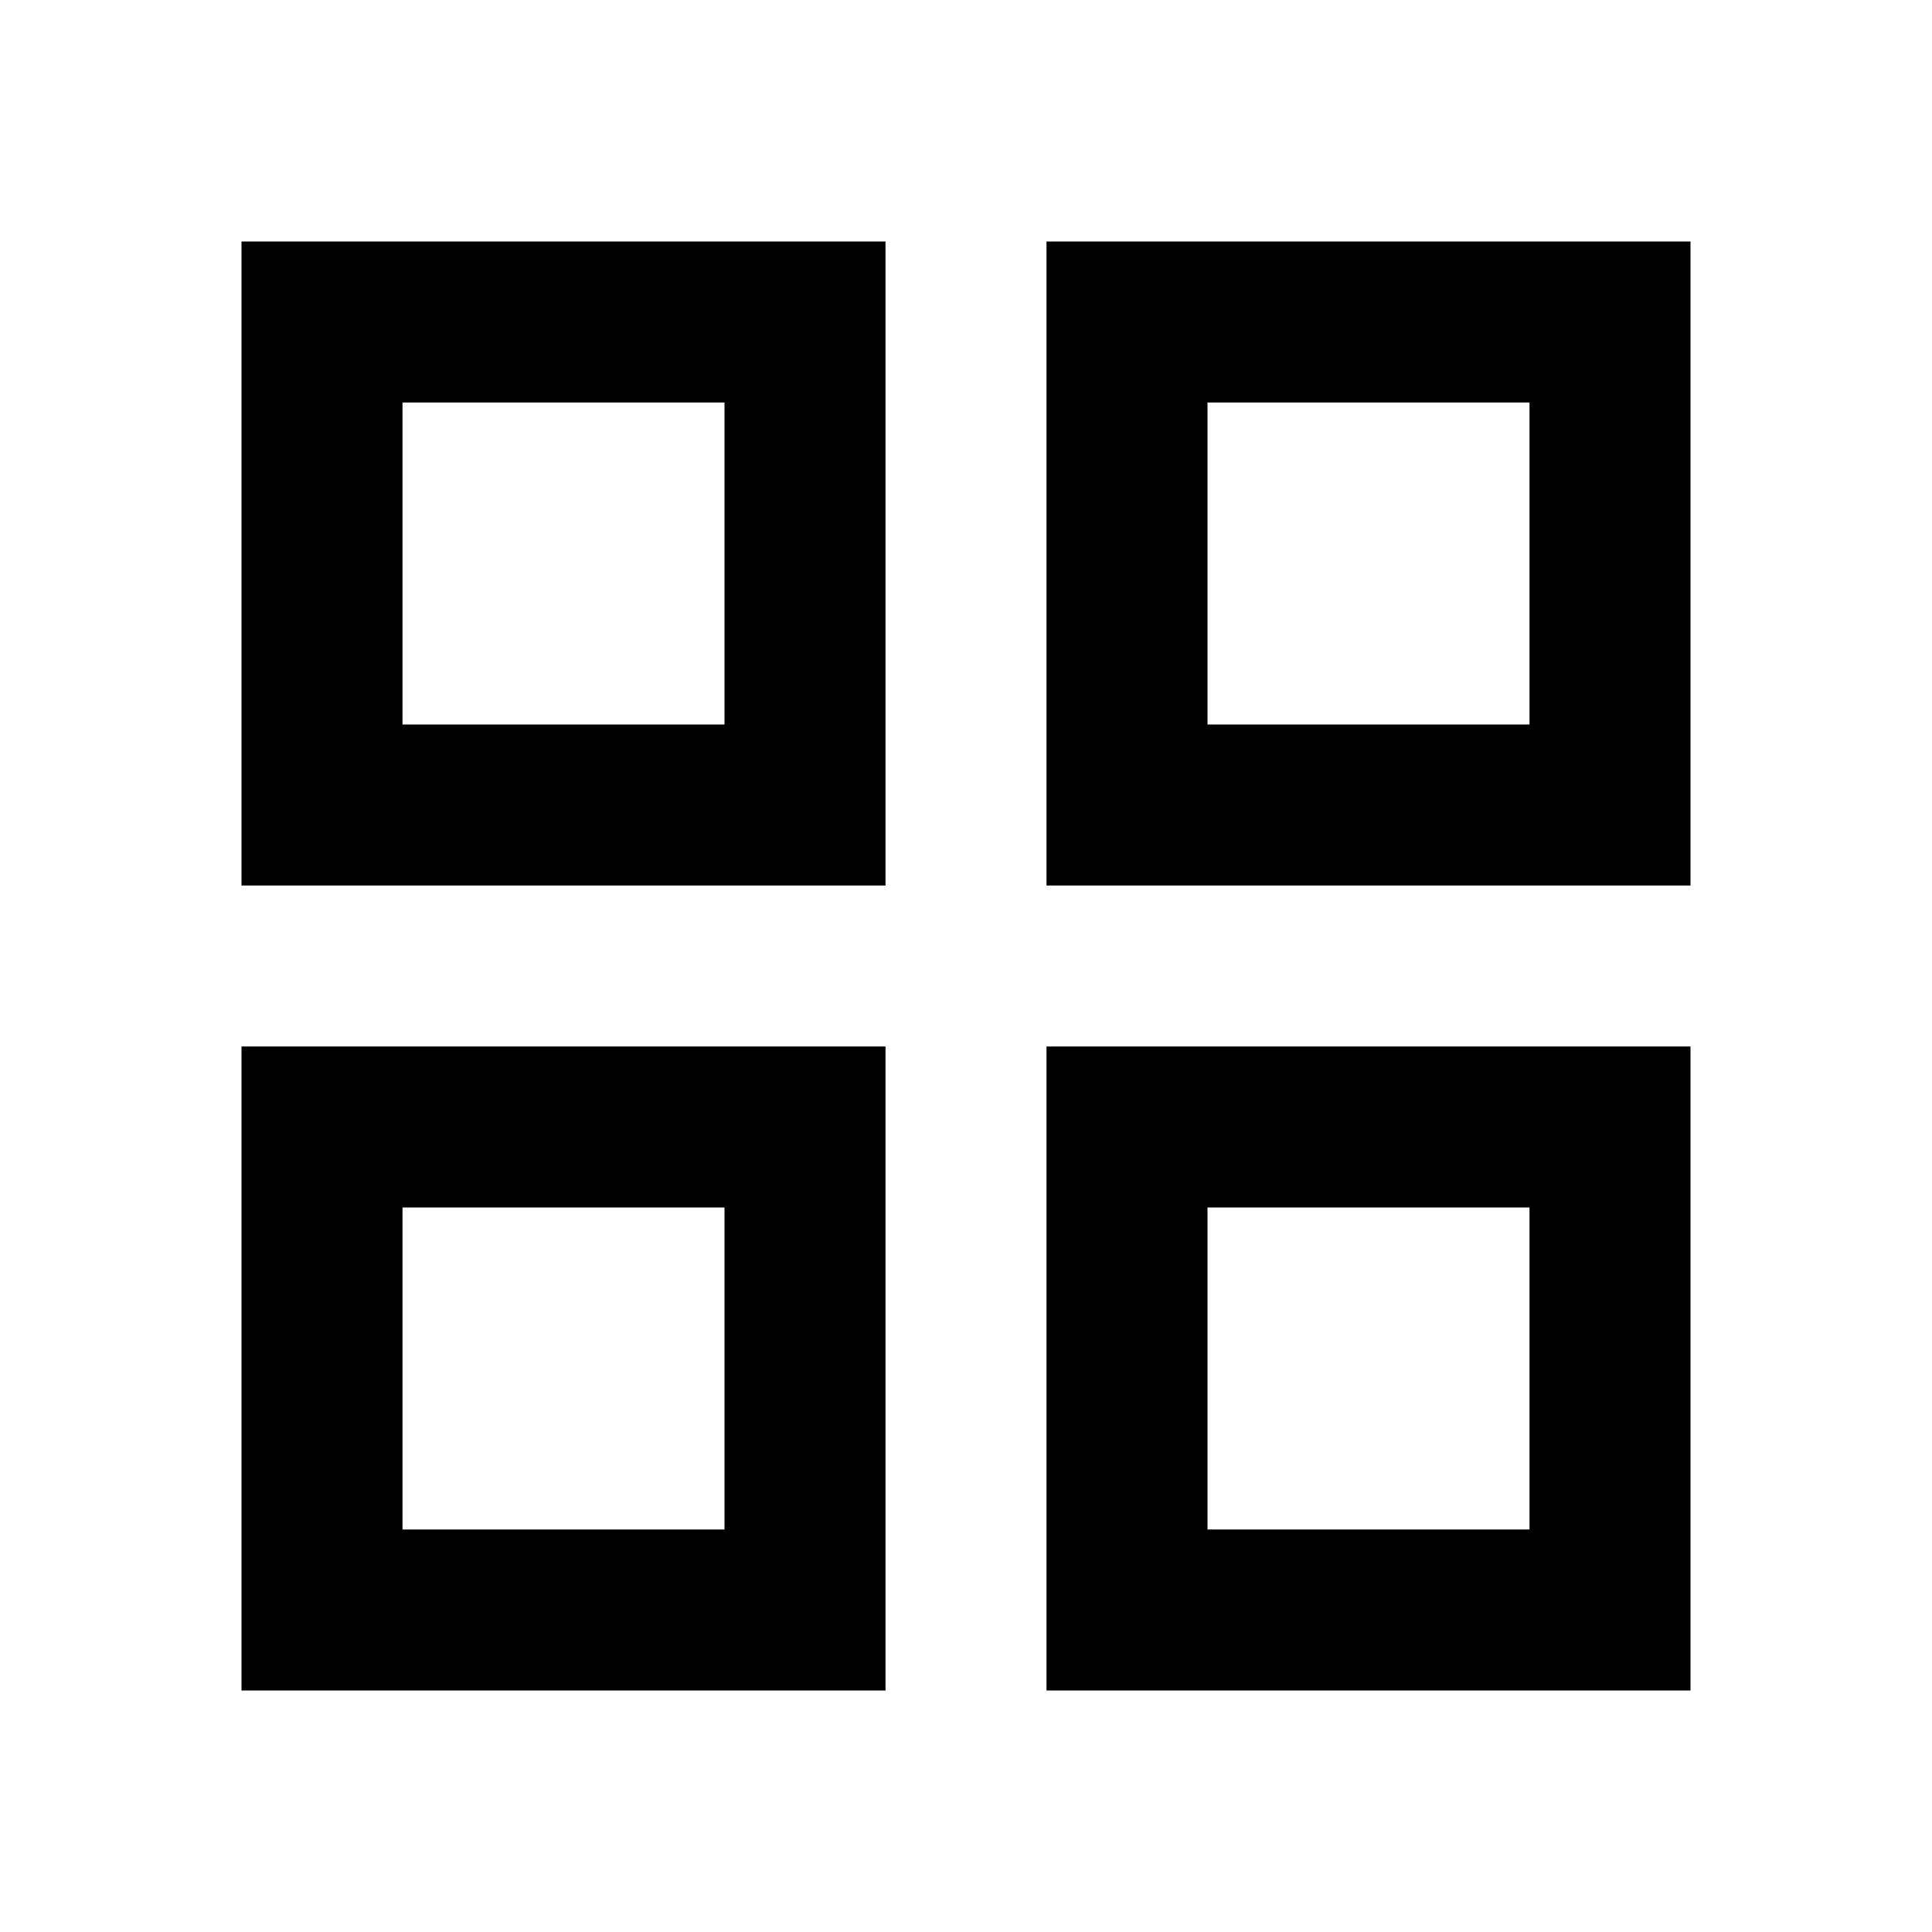
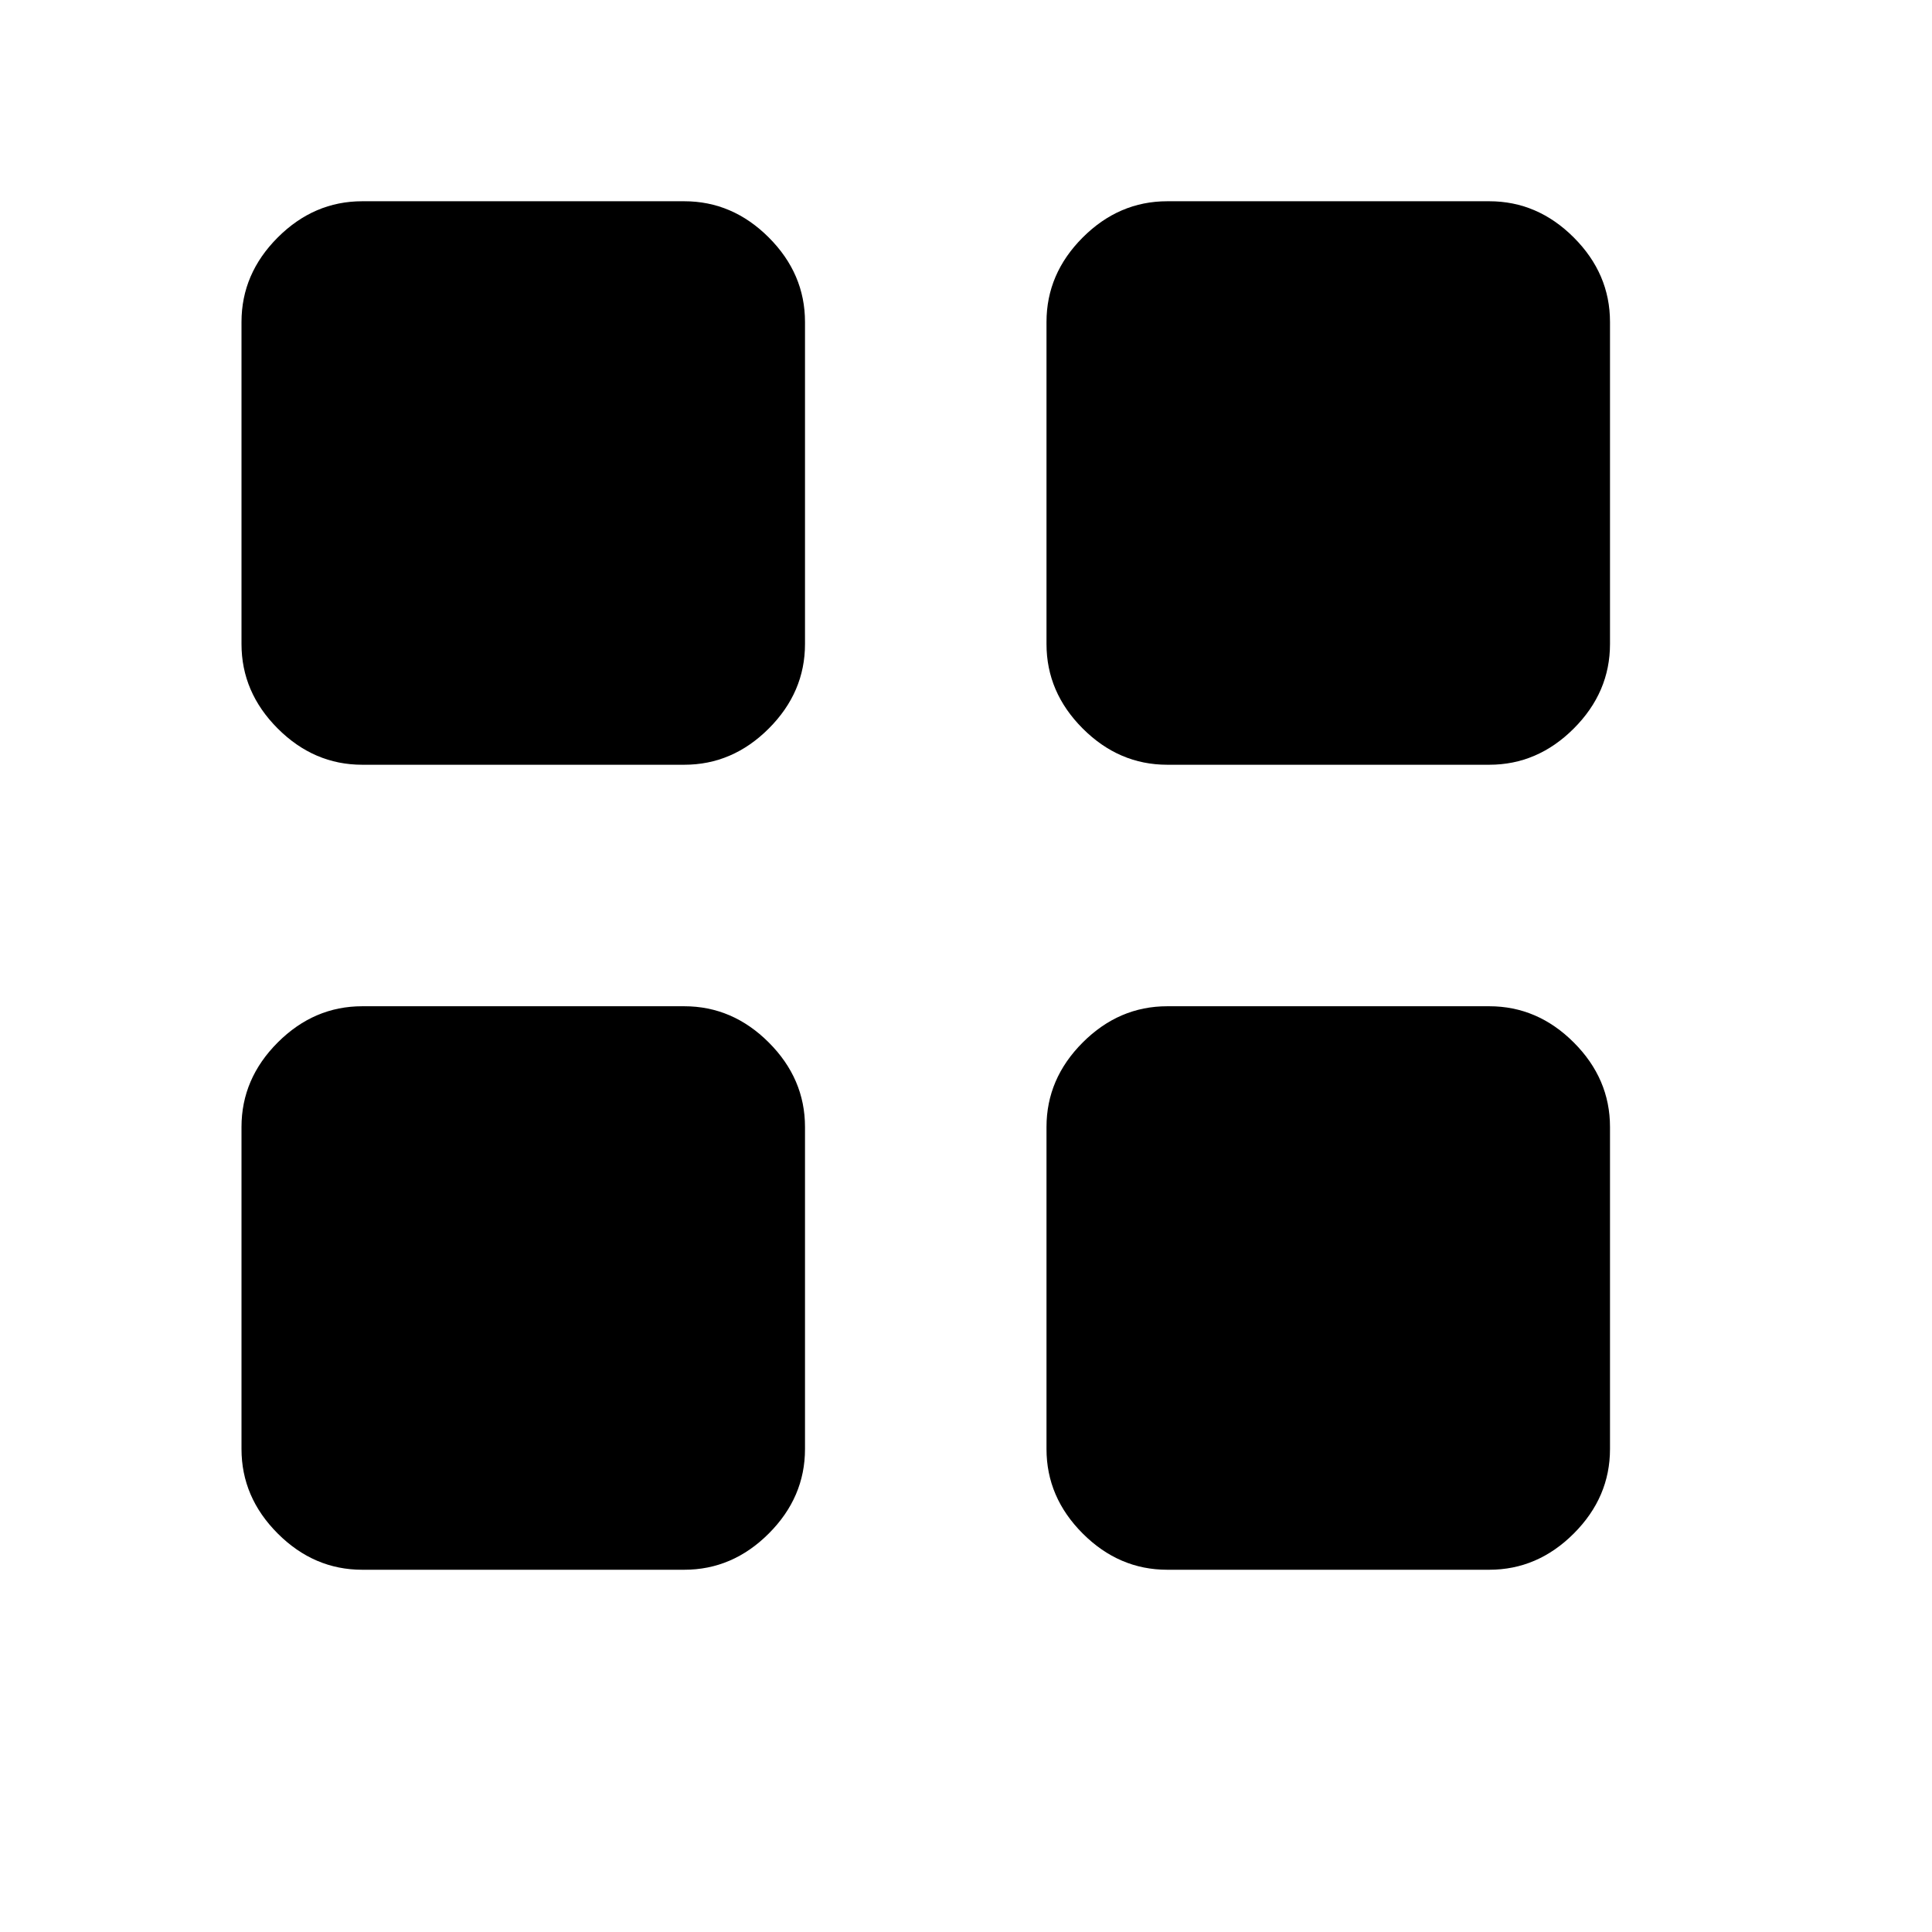
<svg xmlns="http://www.w3.org/2000/svg" height="24" viewBox="0 -960 960 960" width="24" fill="currentColor">
-   <path d="M120-120v-320h320v320H120Zm0-400v-320h320v320H120Zm400 400v-320h320v320H520Zm0-400v-320h320v320H520Zm80 320h160v-160H600v160Zm-400 0h160v-160H200v160Zm0-400h160v-160H200v160Zm400 0h160v-160H600v160Z" />
+   <path d="M180-180q-24 0-42-18t-18-42v-160q0-24 18-42t42-18h160q24 0 42 18t18 42v160q0 24-18 42t-42 18H180Zm400 0q-24 0-42-18t-18-42v-160q0-24 18-42t42-18h160q24 0 42 18t18 42v160q0 24-18 42t-42 18H580ZM180-580q-24 0-42-18t-18-42v-160q0-24 18-42t42-18h160q24 0 42 18t18 42v160q0 24-18 42t-42 18H180Zm400 0q-24 0-42-18t-18-42v-160q0-24 18-42t42-18h160q24 0 42 18t18 42v160q0 24-18 42t-42 18H580Z" />
</svg>
